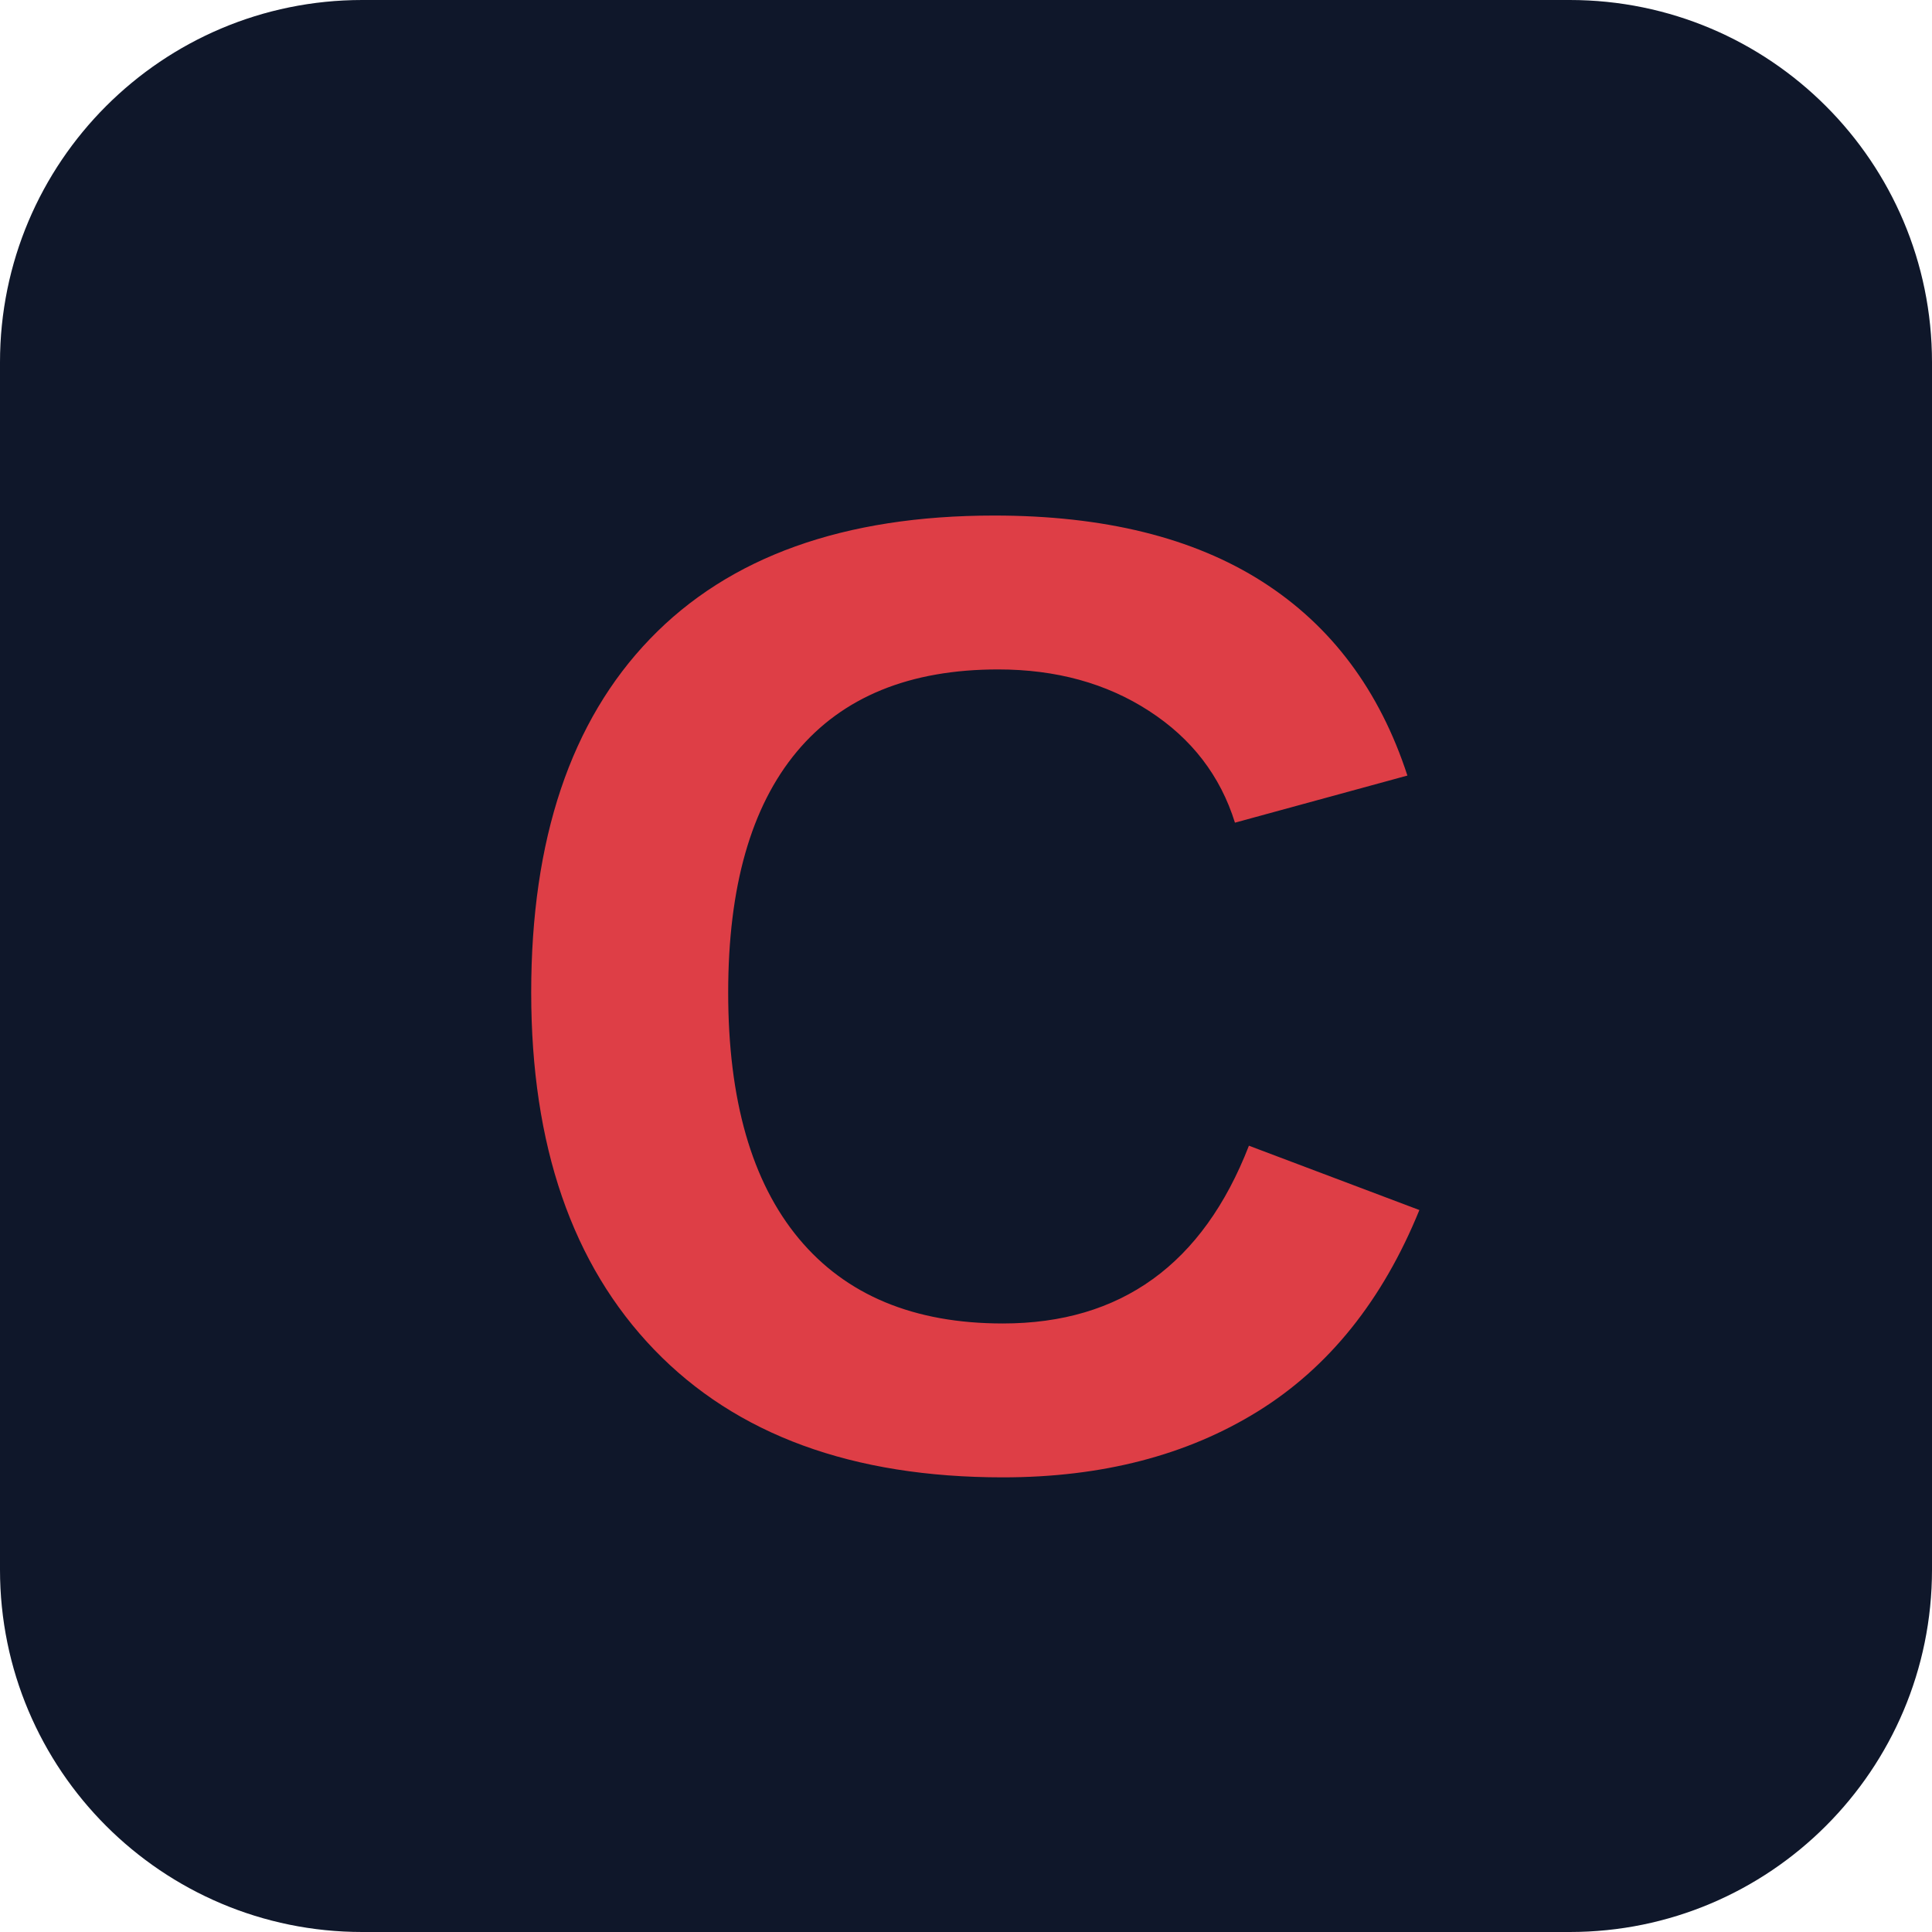
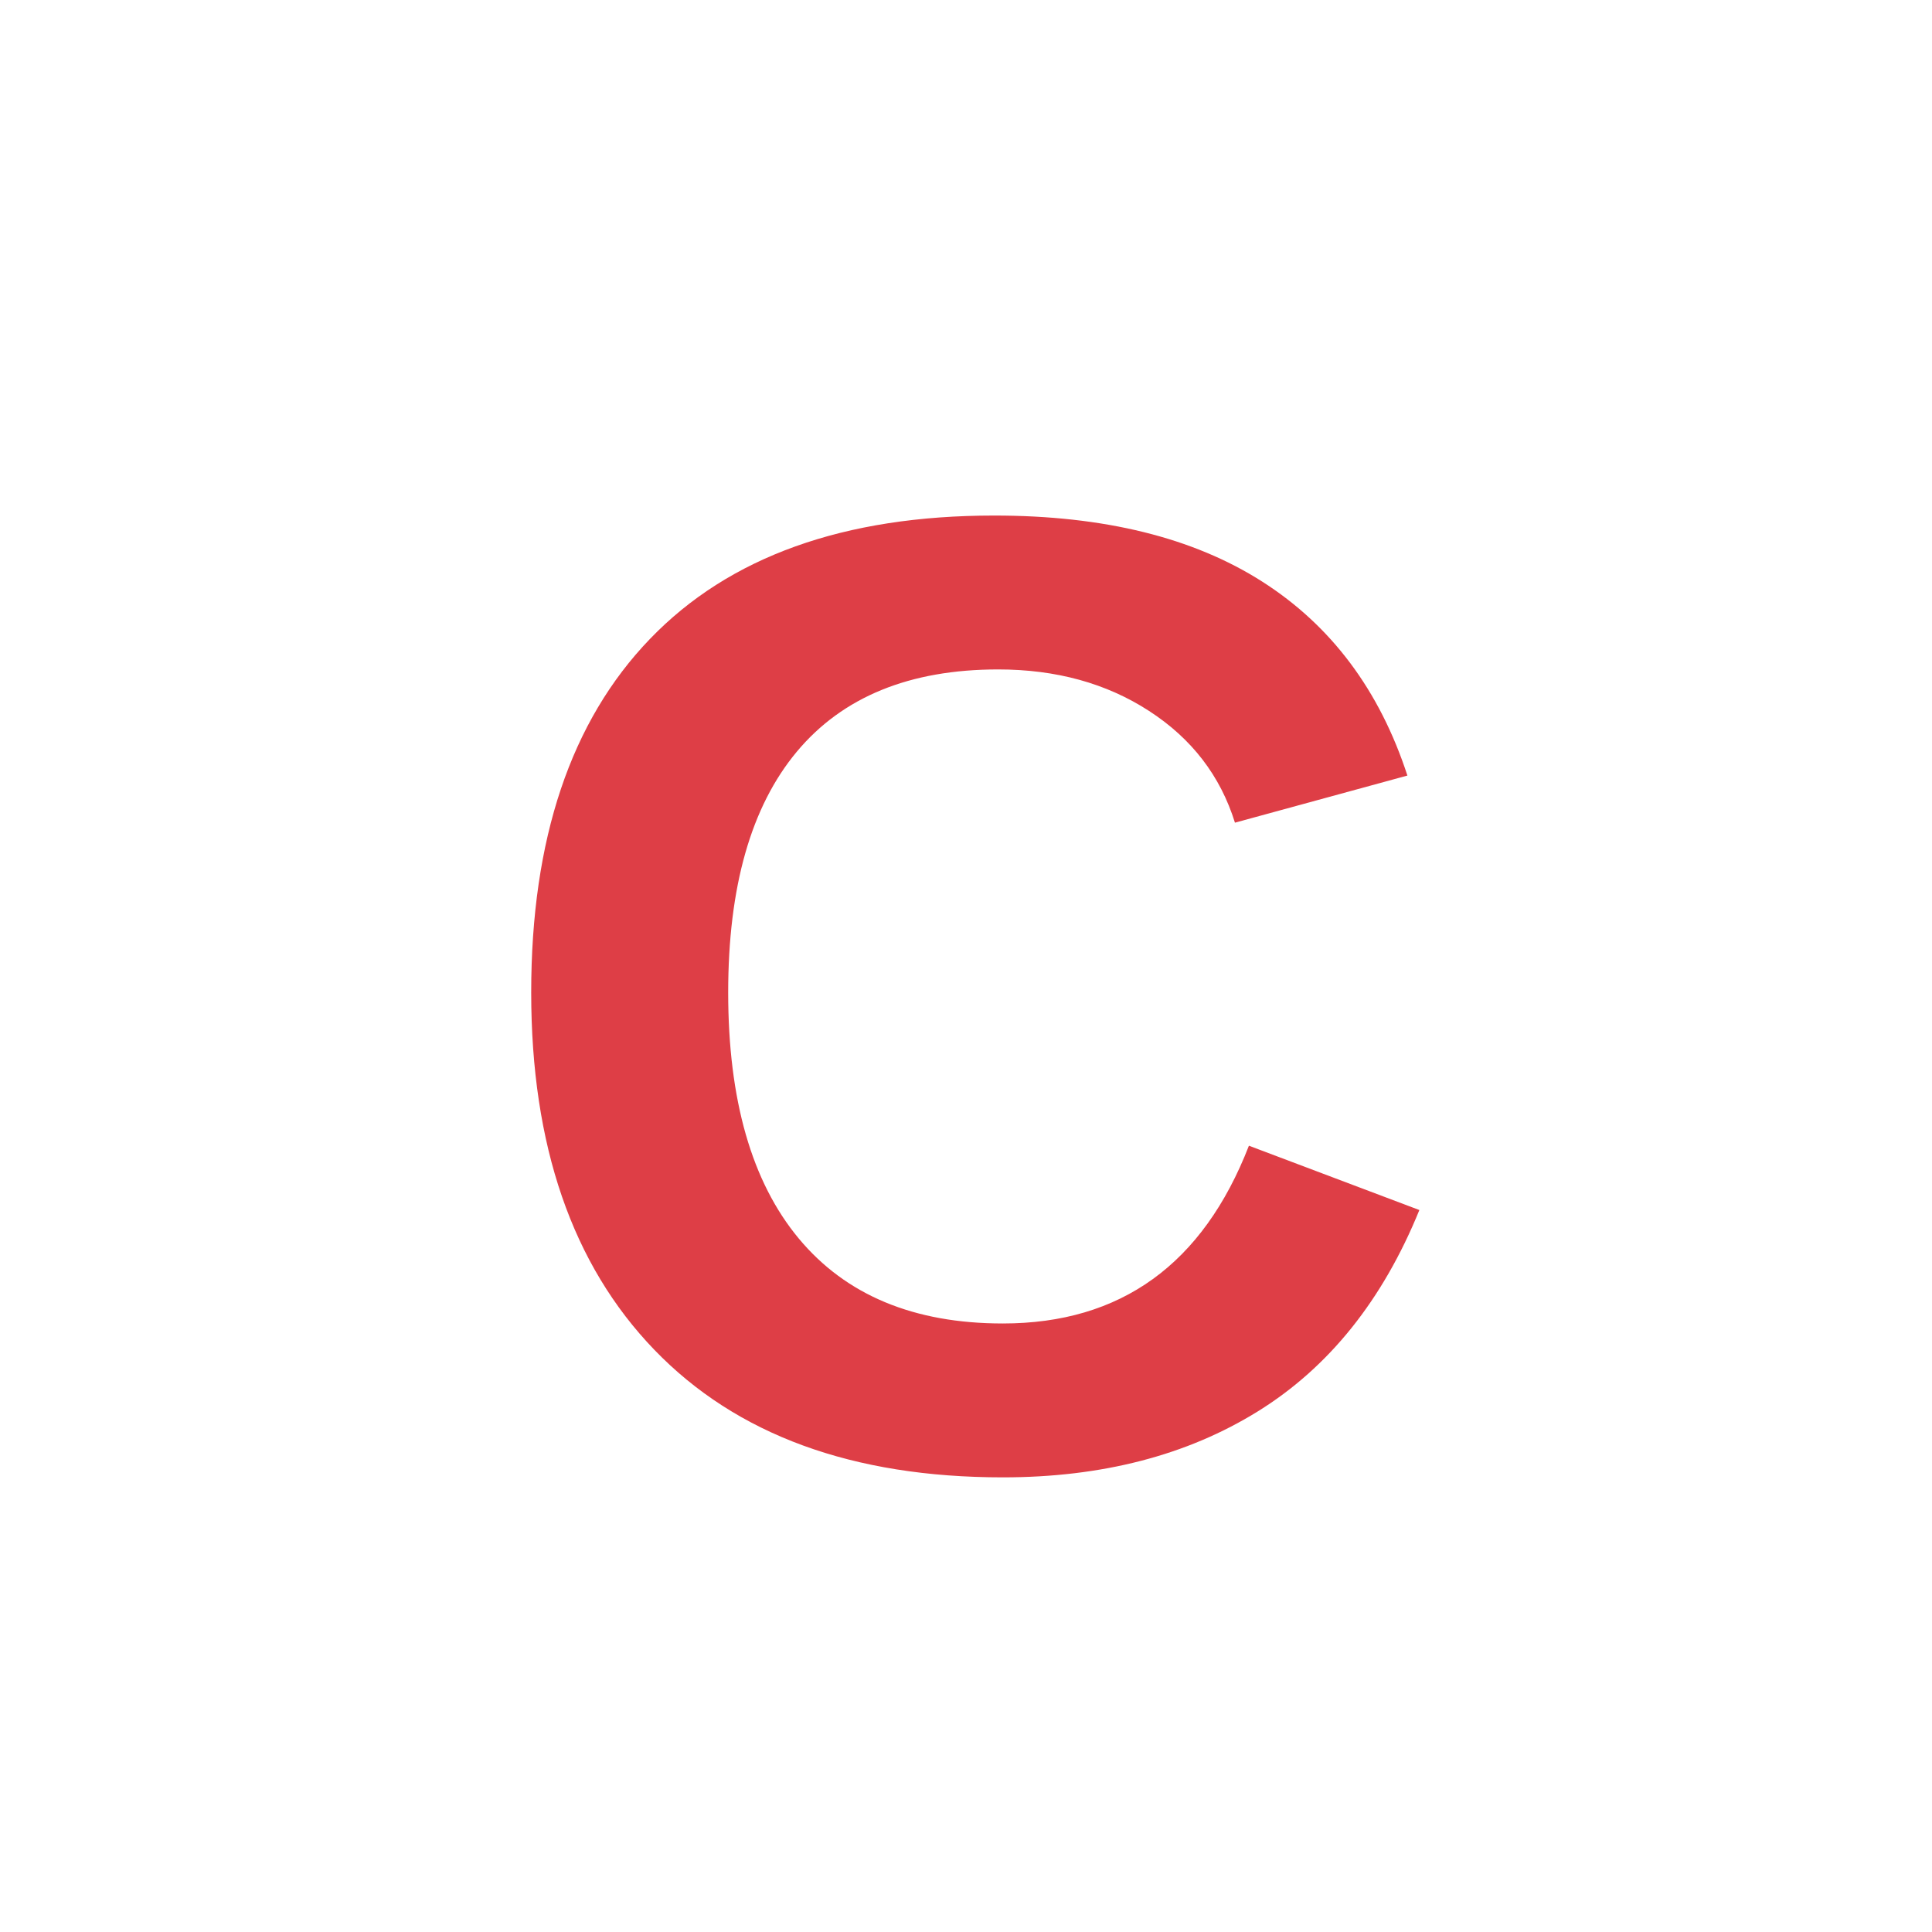
<svg xmlns="http://www.w3.org/2000/svg" viewBox="0 0 512 512">
-   <rect width="512" height="512" rx="96" fill="#0f172a" />
-   <text x="256" y="388" font-family="Arial, Helvetica, sans-serif" font-size="360" font-weight="bold" fill="#de3e46" text-anchor="middle">C</text>
+   <text x="256" y="388" font-family="Arial, Helvetica, sans-serif" font-size="360" font-weight="bold" fill="#DE3E46" text-anchor="middle">C</text>
</svg>
